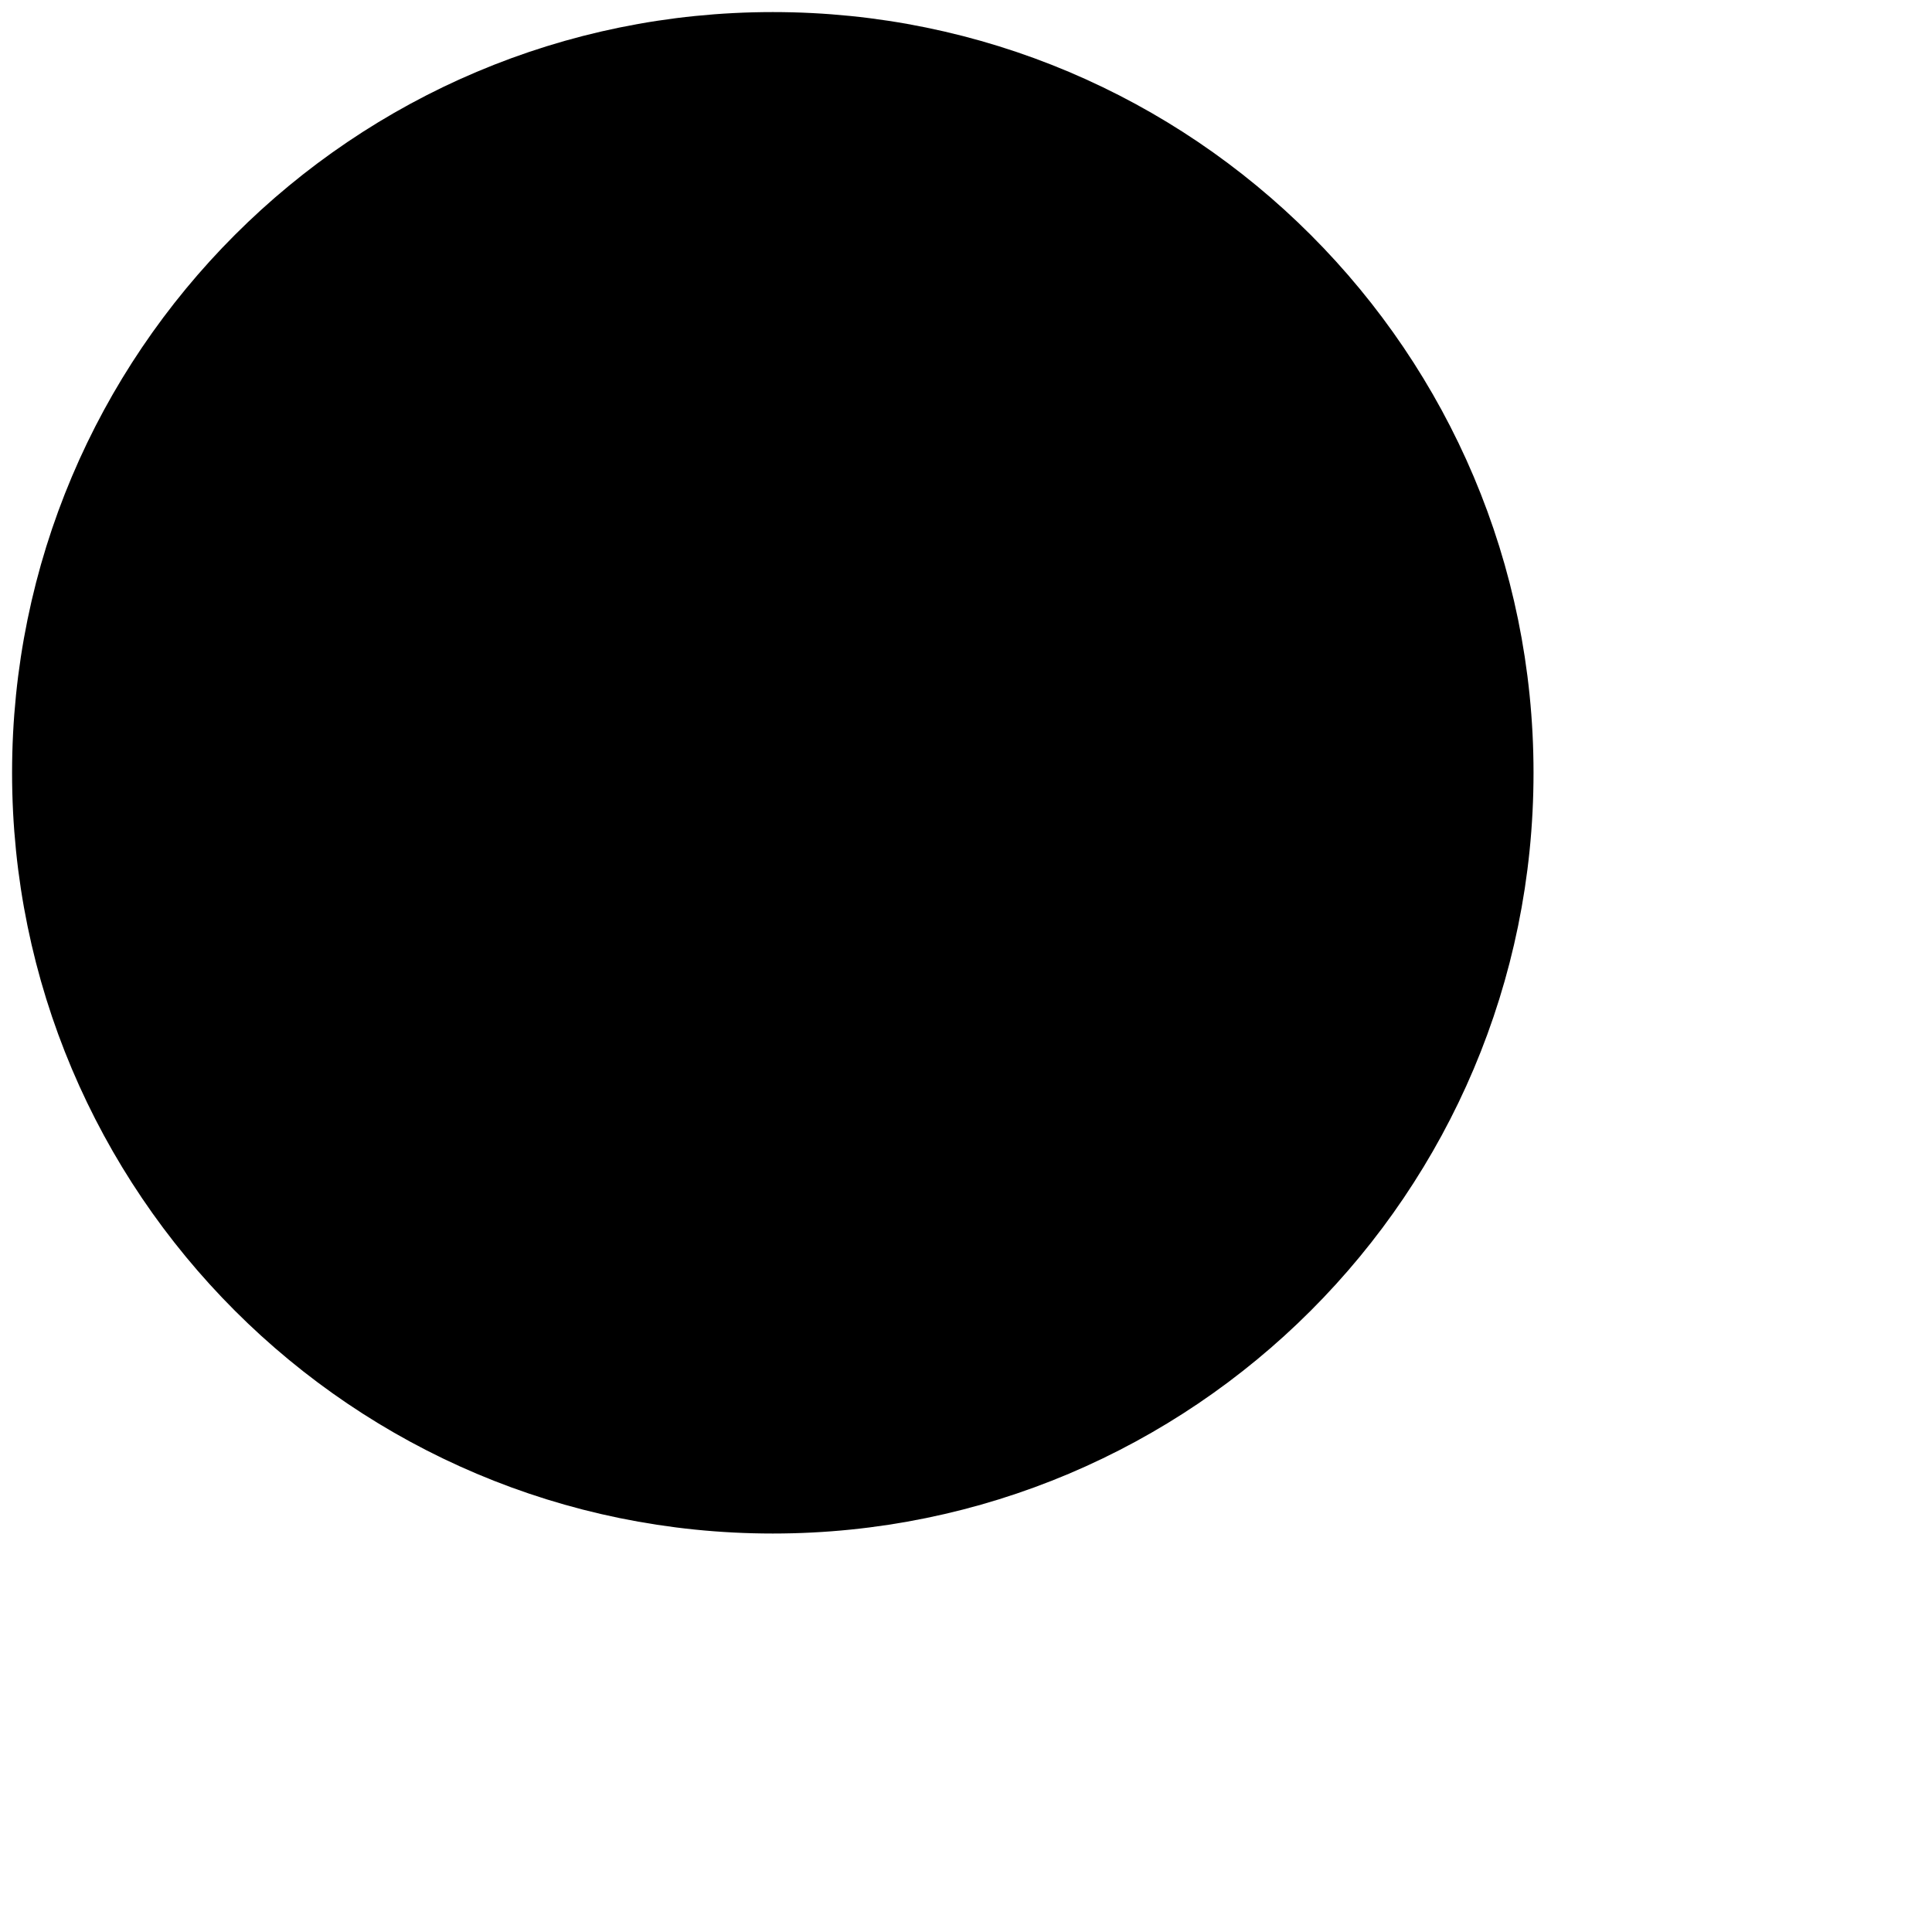
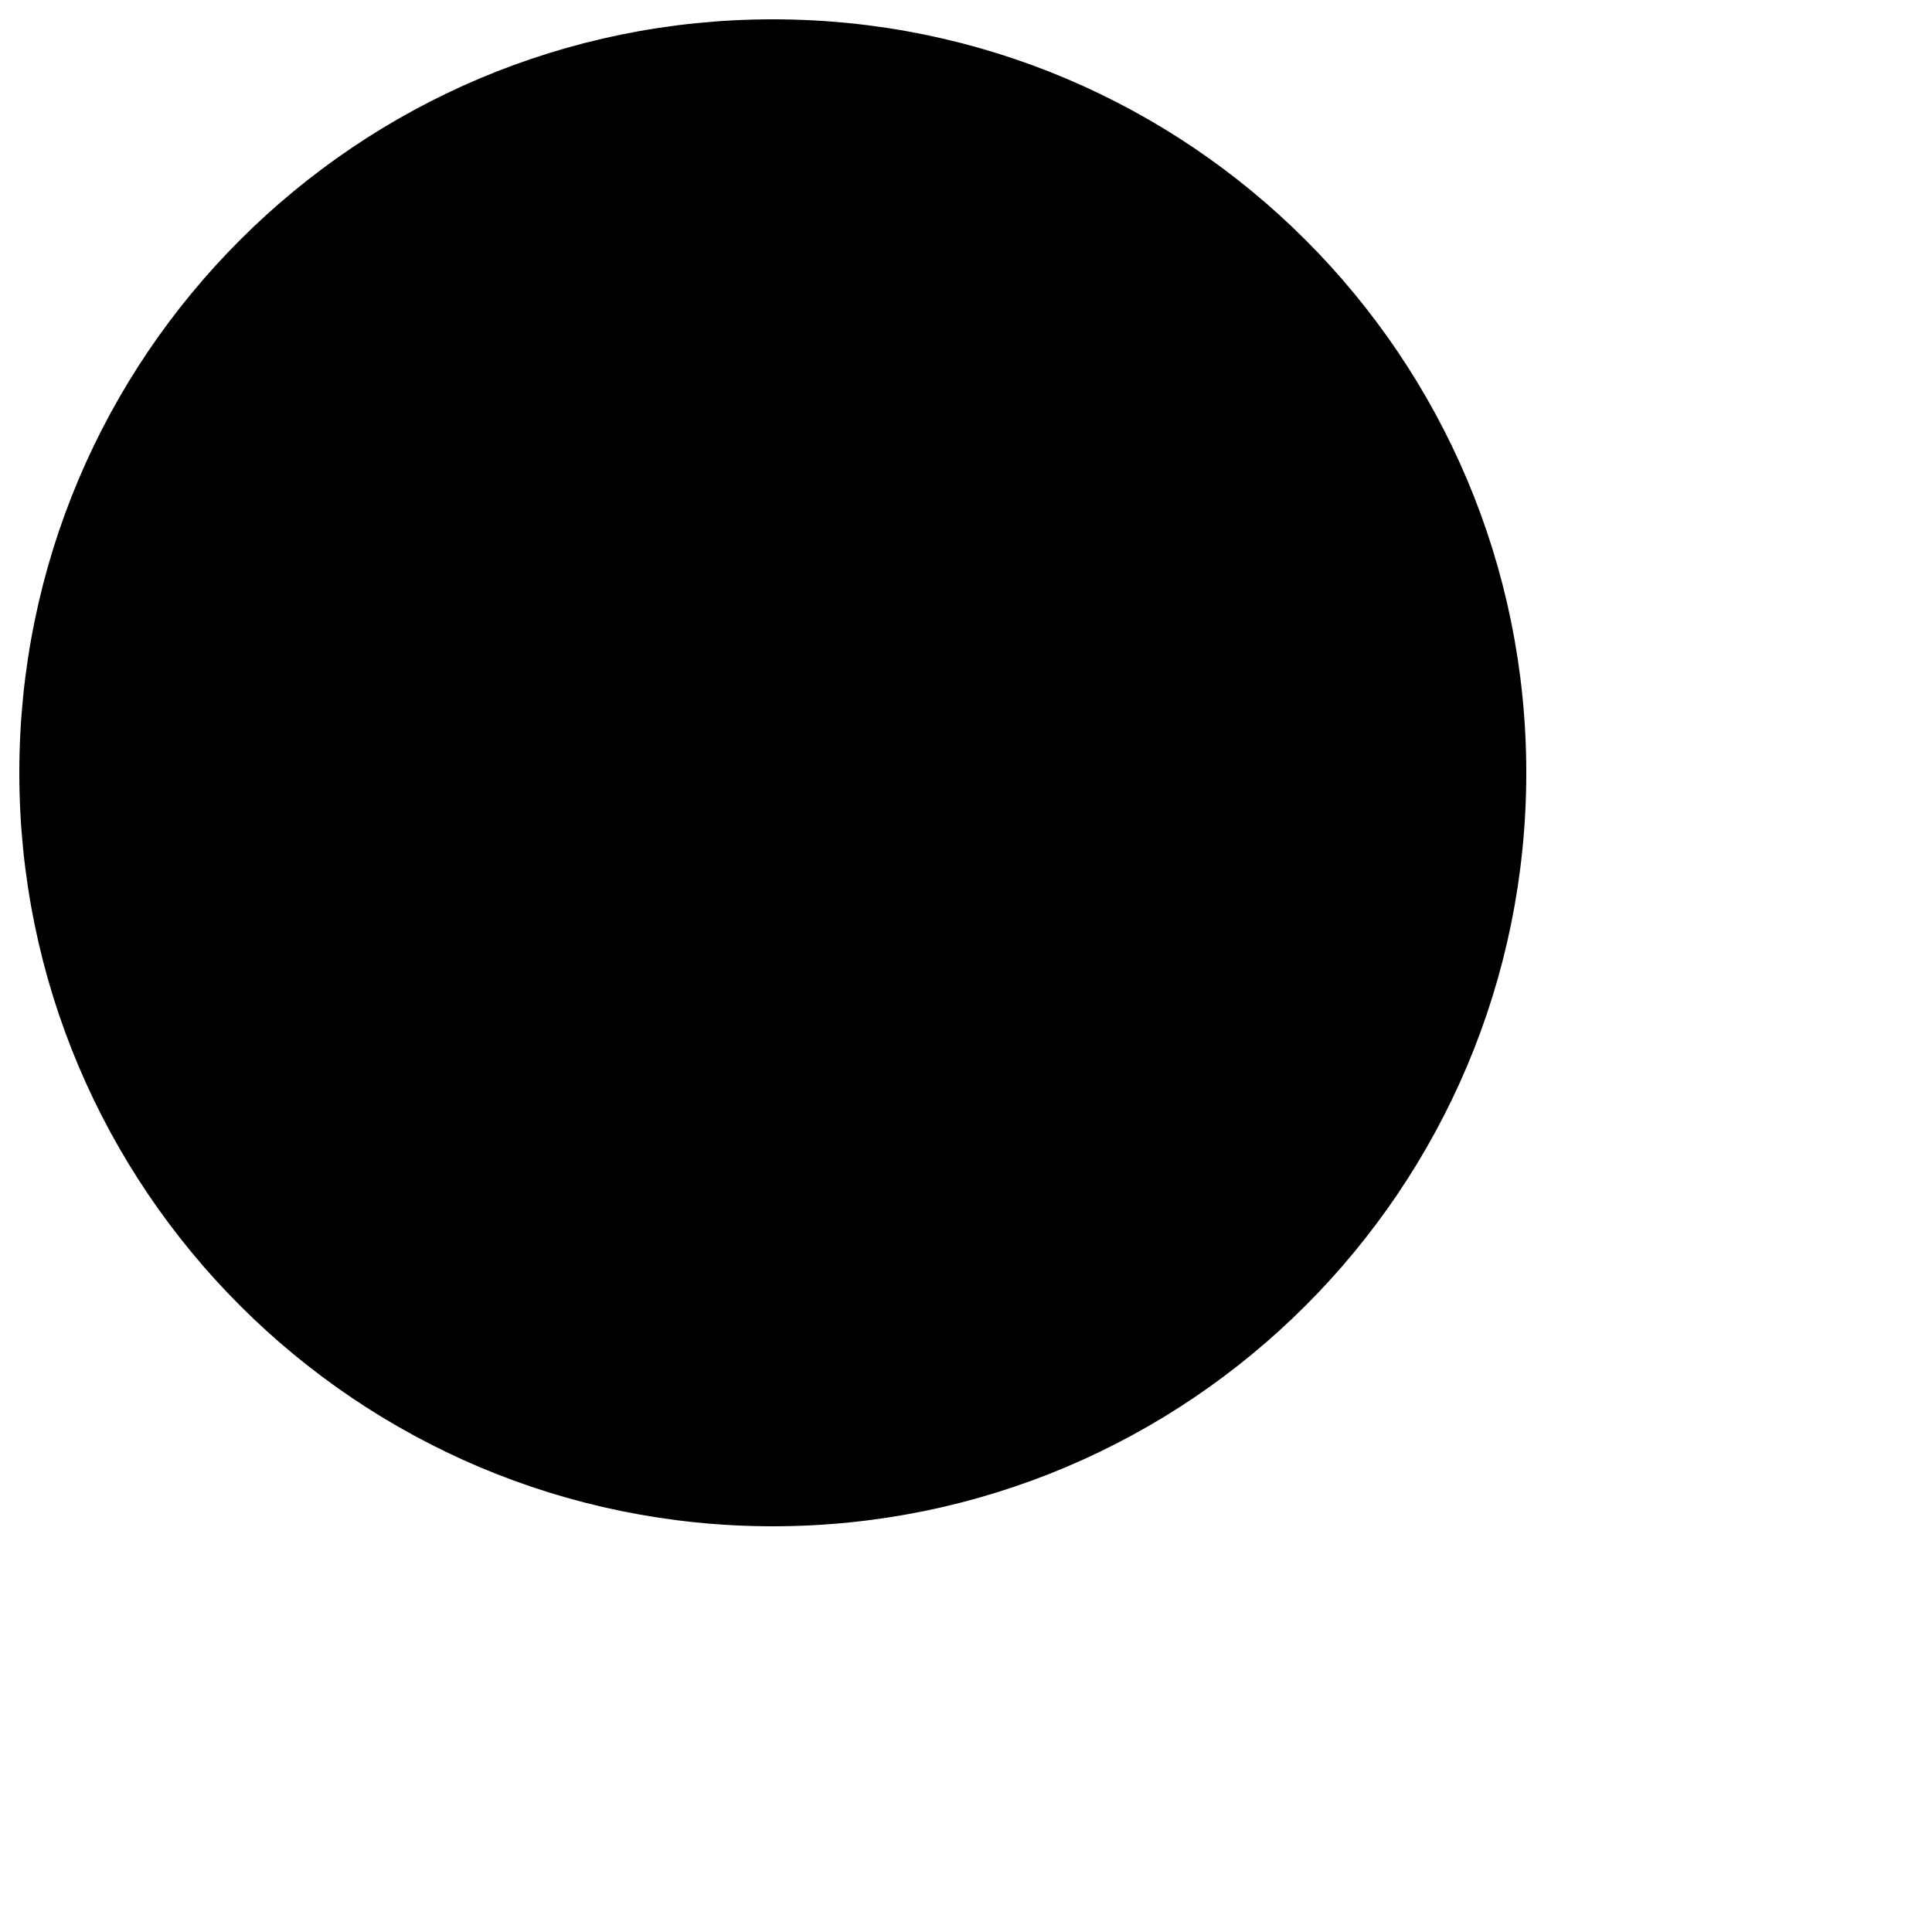
<svg xmlns="http://www.w3.org/2000/svg" xmlns:ns1="http://www.b3mn.org/oryx" width="40" height="40" version="1.0">
  <defs />
  <ns1:magnets>
    <ns1:magnet ns1:cx="16" ns1:cy="16" ns1:default="yes" />
  </ns1:magnets>
  <g pointer-events="fill">
    <defs>
      <radialGradient id="background">
        <stop id="fill_el" />
      </radialGradient>
    </defs>
-     <circle id="bg_frame" cx="16" cy="16" r="15" stroke="black" fill="url(#background)" stroke-width="1.5" />
+     <circle id="bg_frame" cx="16" cy="16" r="15" stroke="black" fill="url(#background)" stroke-width="1.2" />
    <text font-size="11" id="text_name" x="16" y="33" ns1:align="top center" stroke="black" />
  </g>
</svg>
